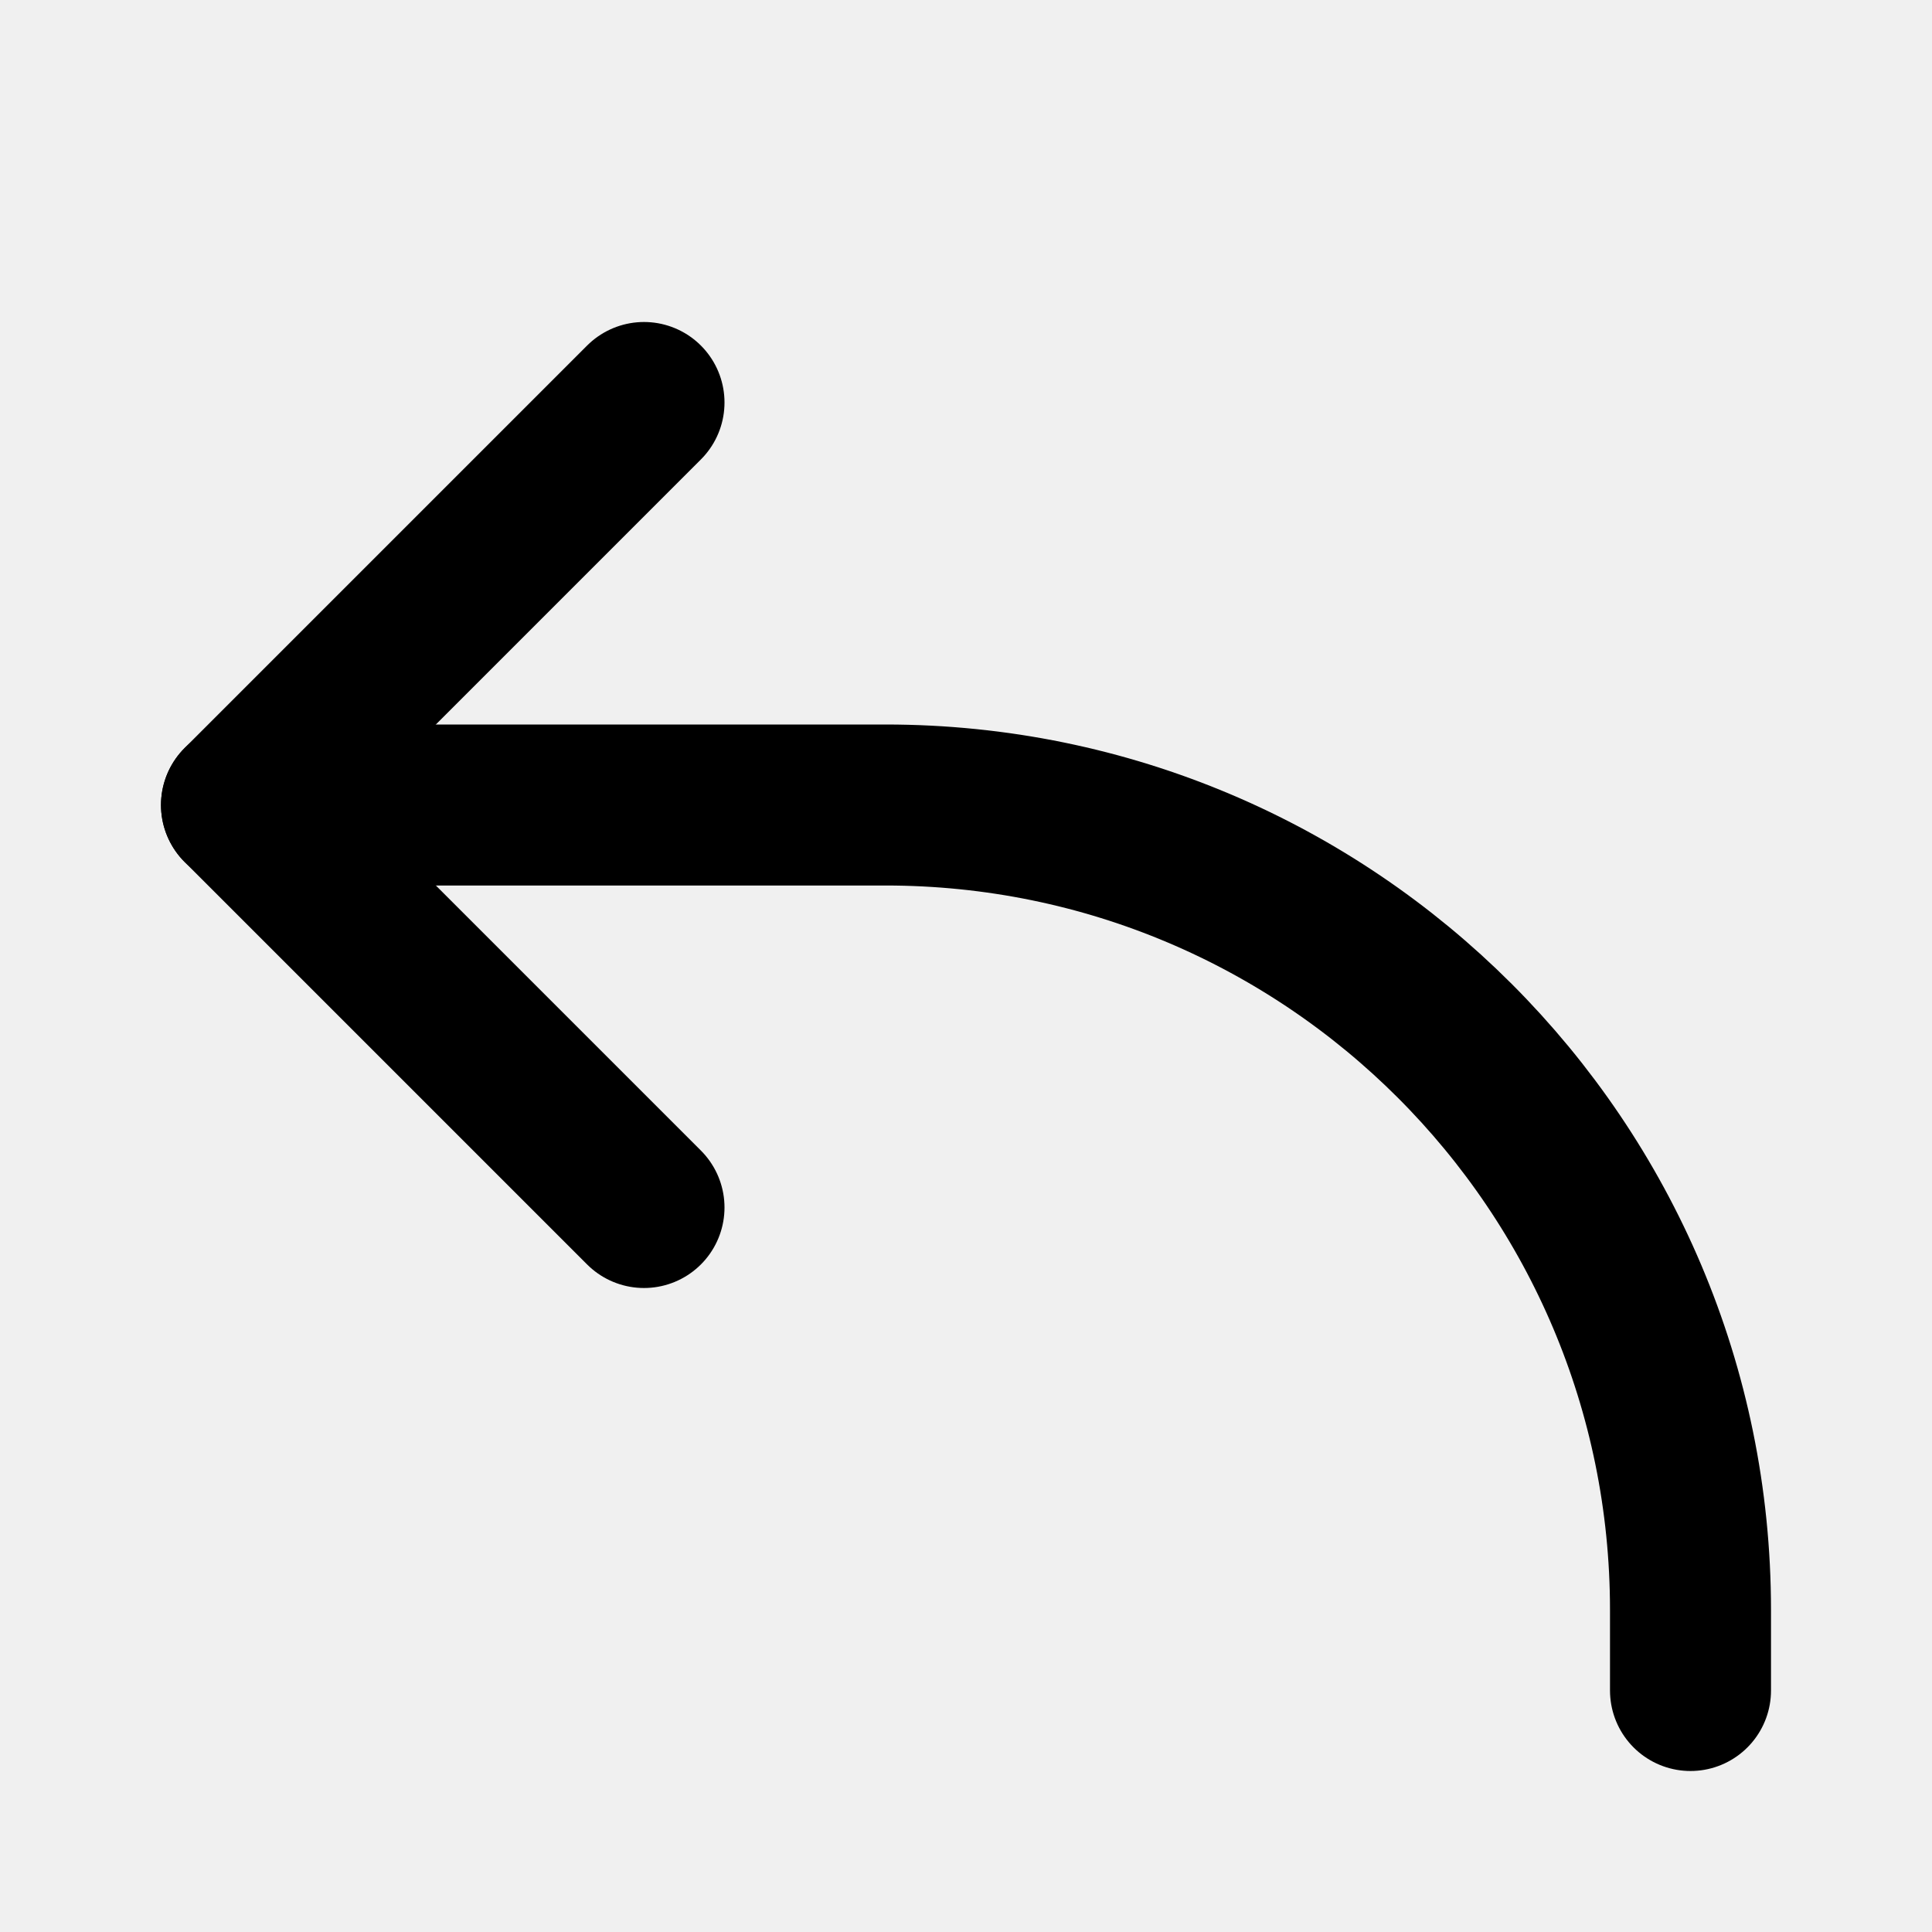
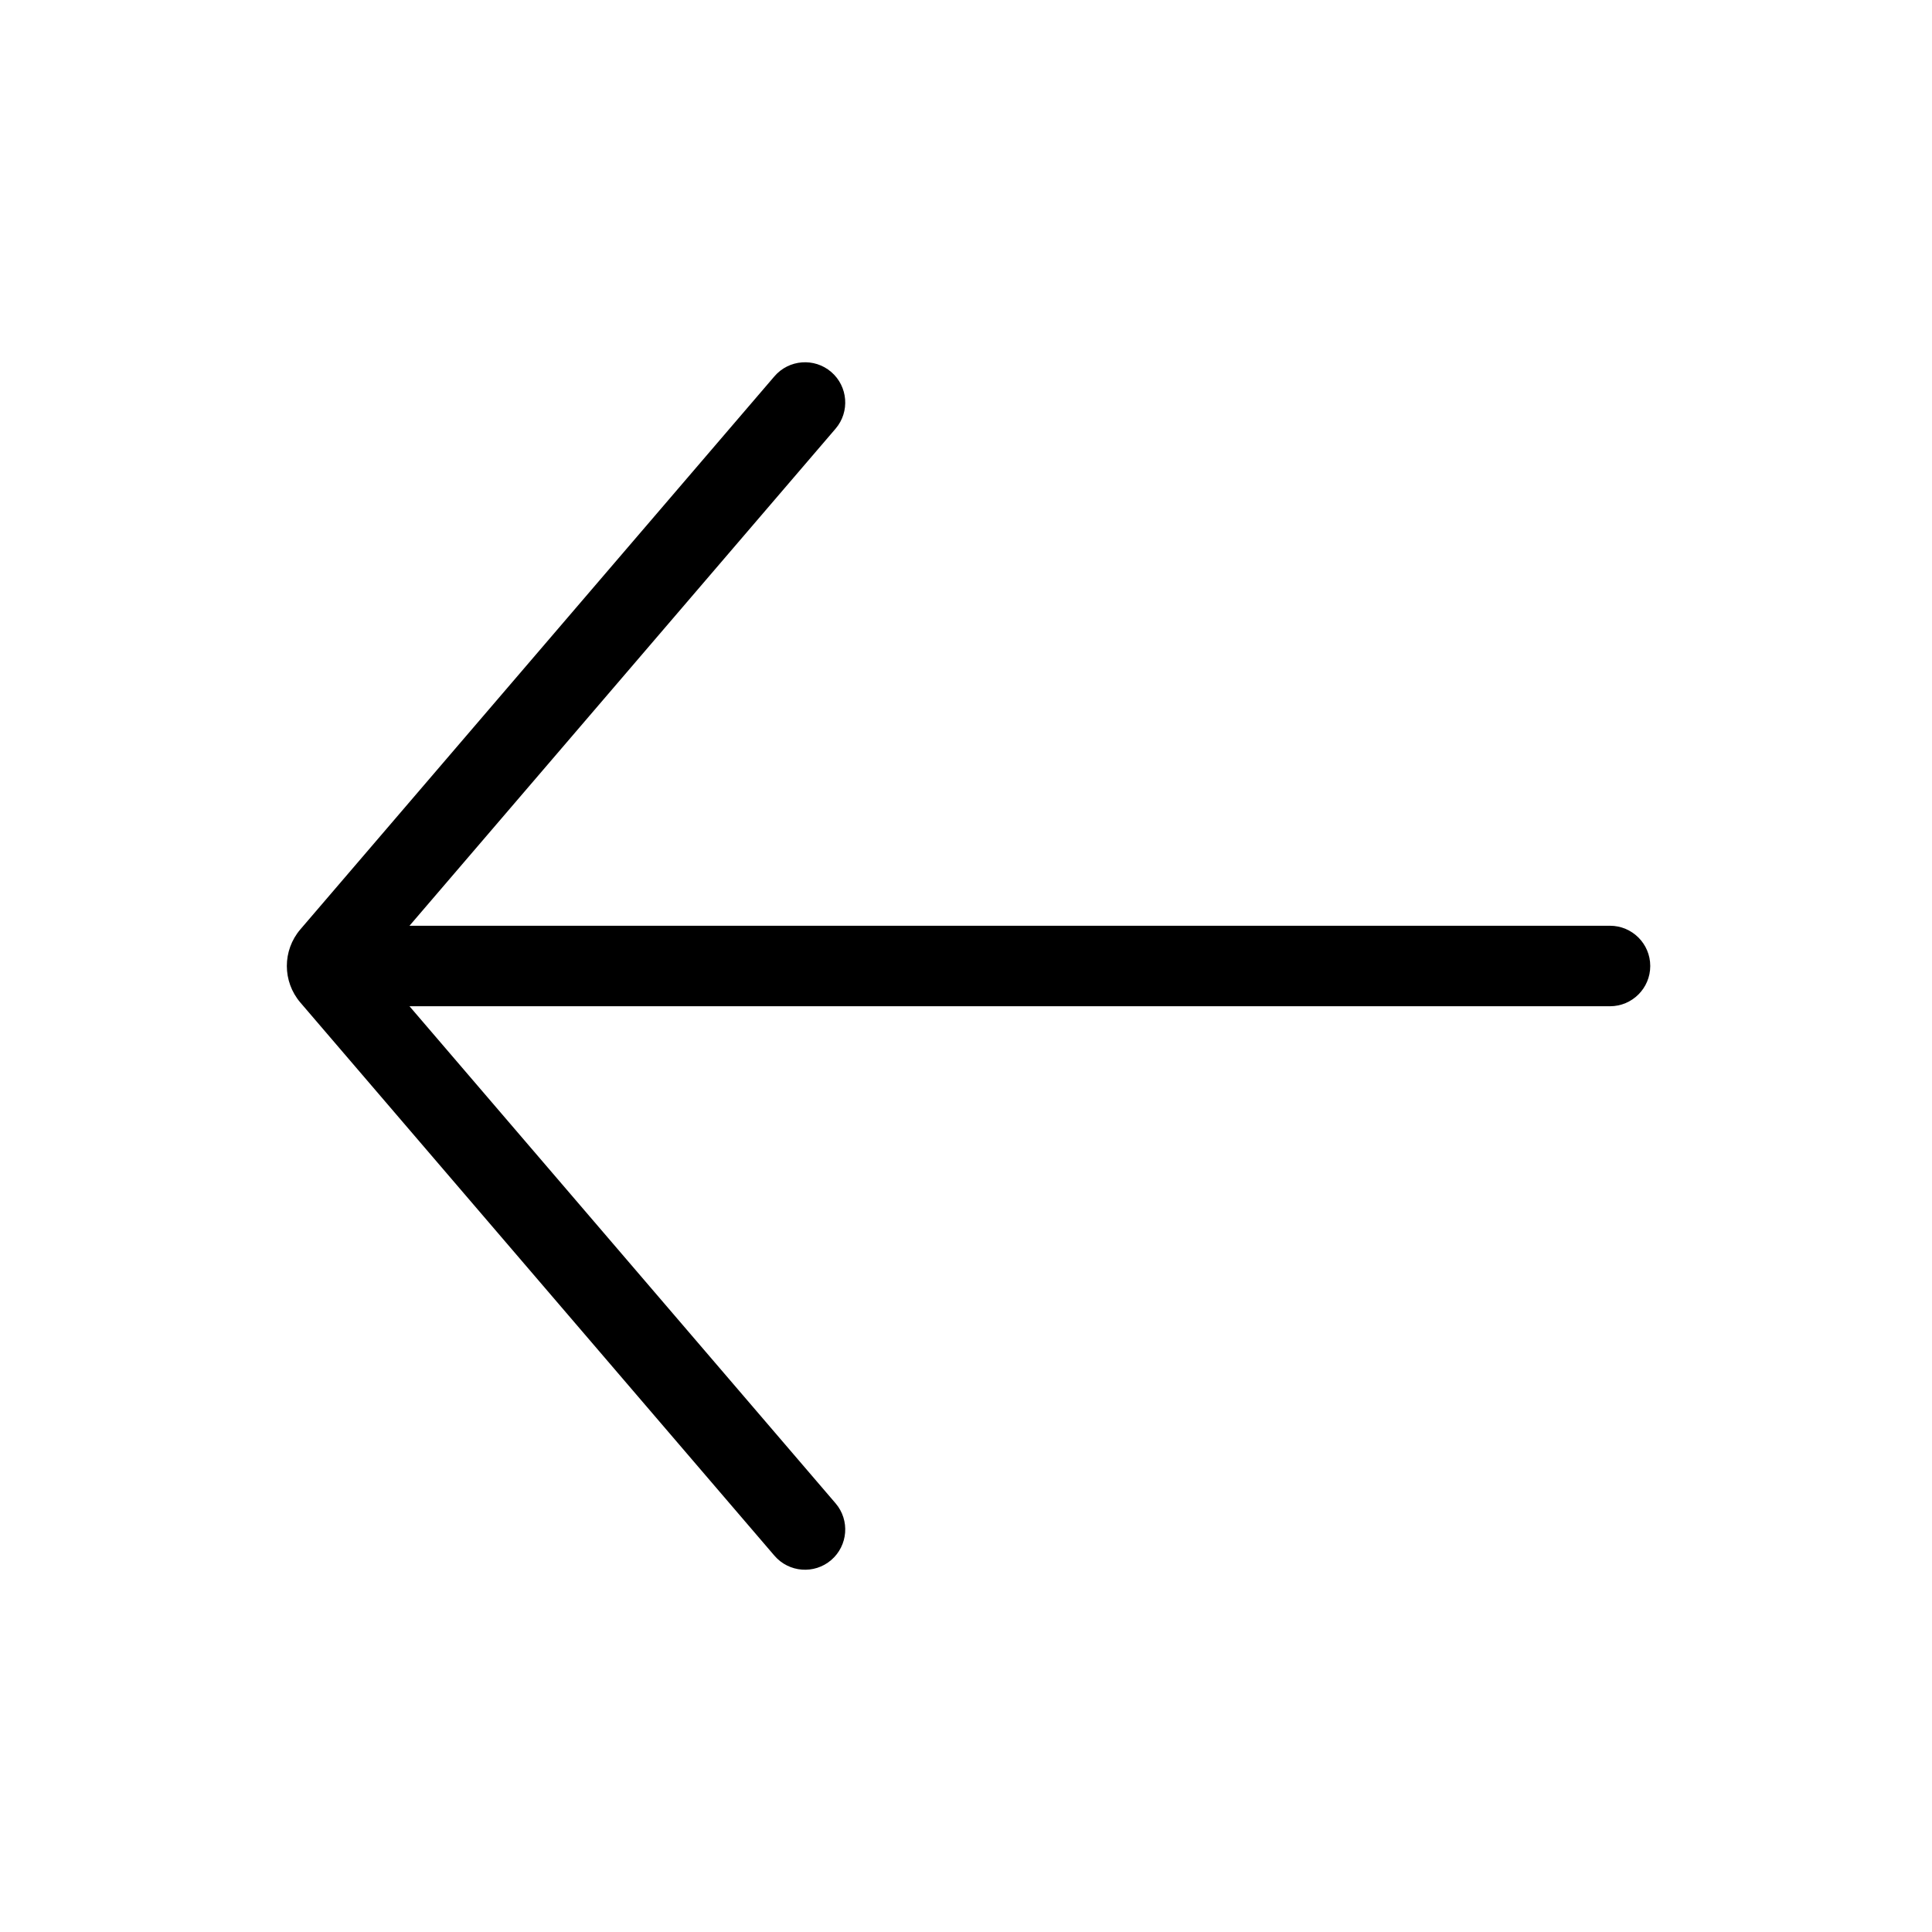
<svg xmlns="http://www.w3.org/2000/svg" width="24" height="24" viewBox="0 0 24 24" fill="none">
-   <path d="M8 5L3 10L8 15" stroke="black" stroke-width="2" stroke-linecap="round" stroke-linejoin="round" />
-   <path d="M3 10H11C16.523 10 21 14.477 21 20V21" stroke="black" stroke-width="2" stroke-linecap="round" stroke-linejoin="round" />
+   <rect width="24" height="24" fill="white" />
+   <path fill-rule="evenodd" clip-rule="evenodd" d="M3.732 11.544C3.507 11.806 3.507 12.193 3.732 12.455L9.62 19.325C9.8 19.535 10.116 19.559 10.325 19.38C10.535 19.2 10.559 18.884 10.38 18.675L5.087 12.5H20C20.276 12.5 20.5 12.276 20.5 12C20.5 11.724 20.276 11.5 20 11.5H5.087L10.38 5.325C10.559 5.116 10.535 4.8 10.325 4.62C10.116 4.441 9.8 4.465 9.62 4.675L3.732 11.544Z" fill="black" />
</svg>
